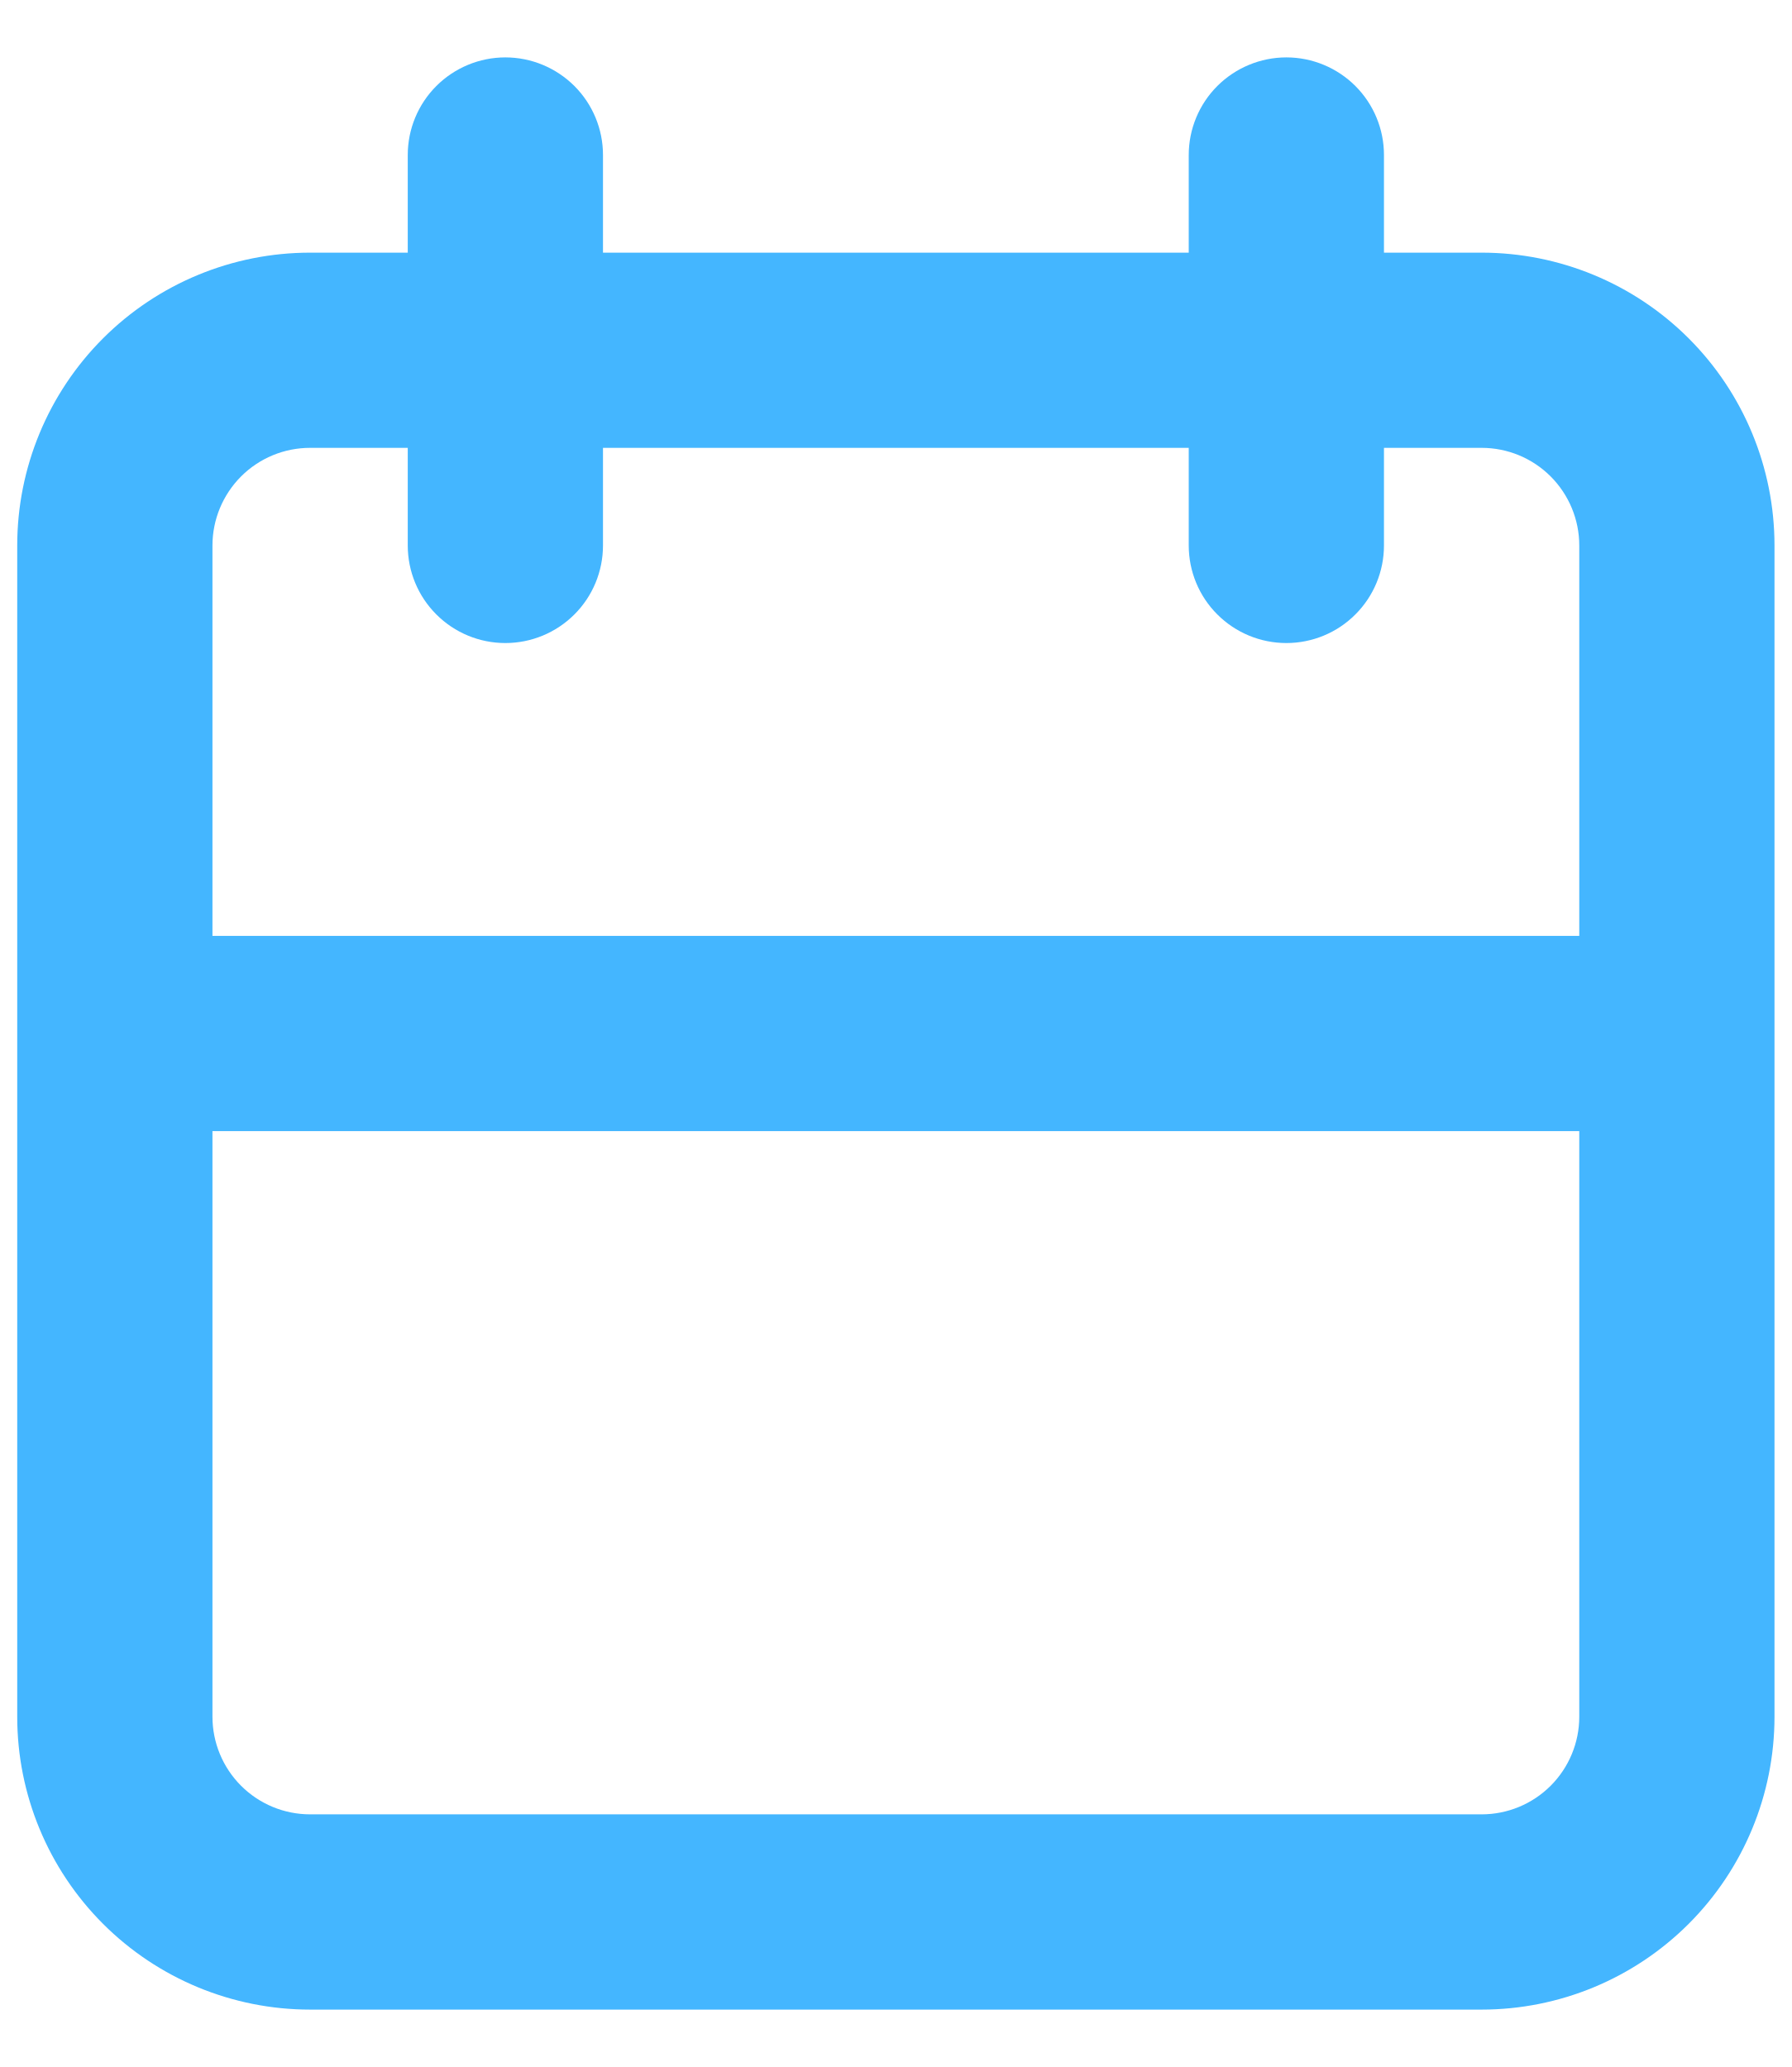
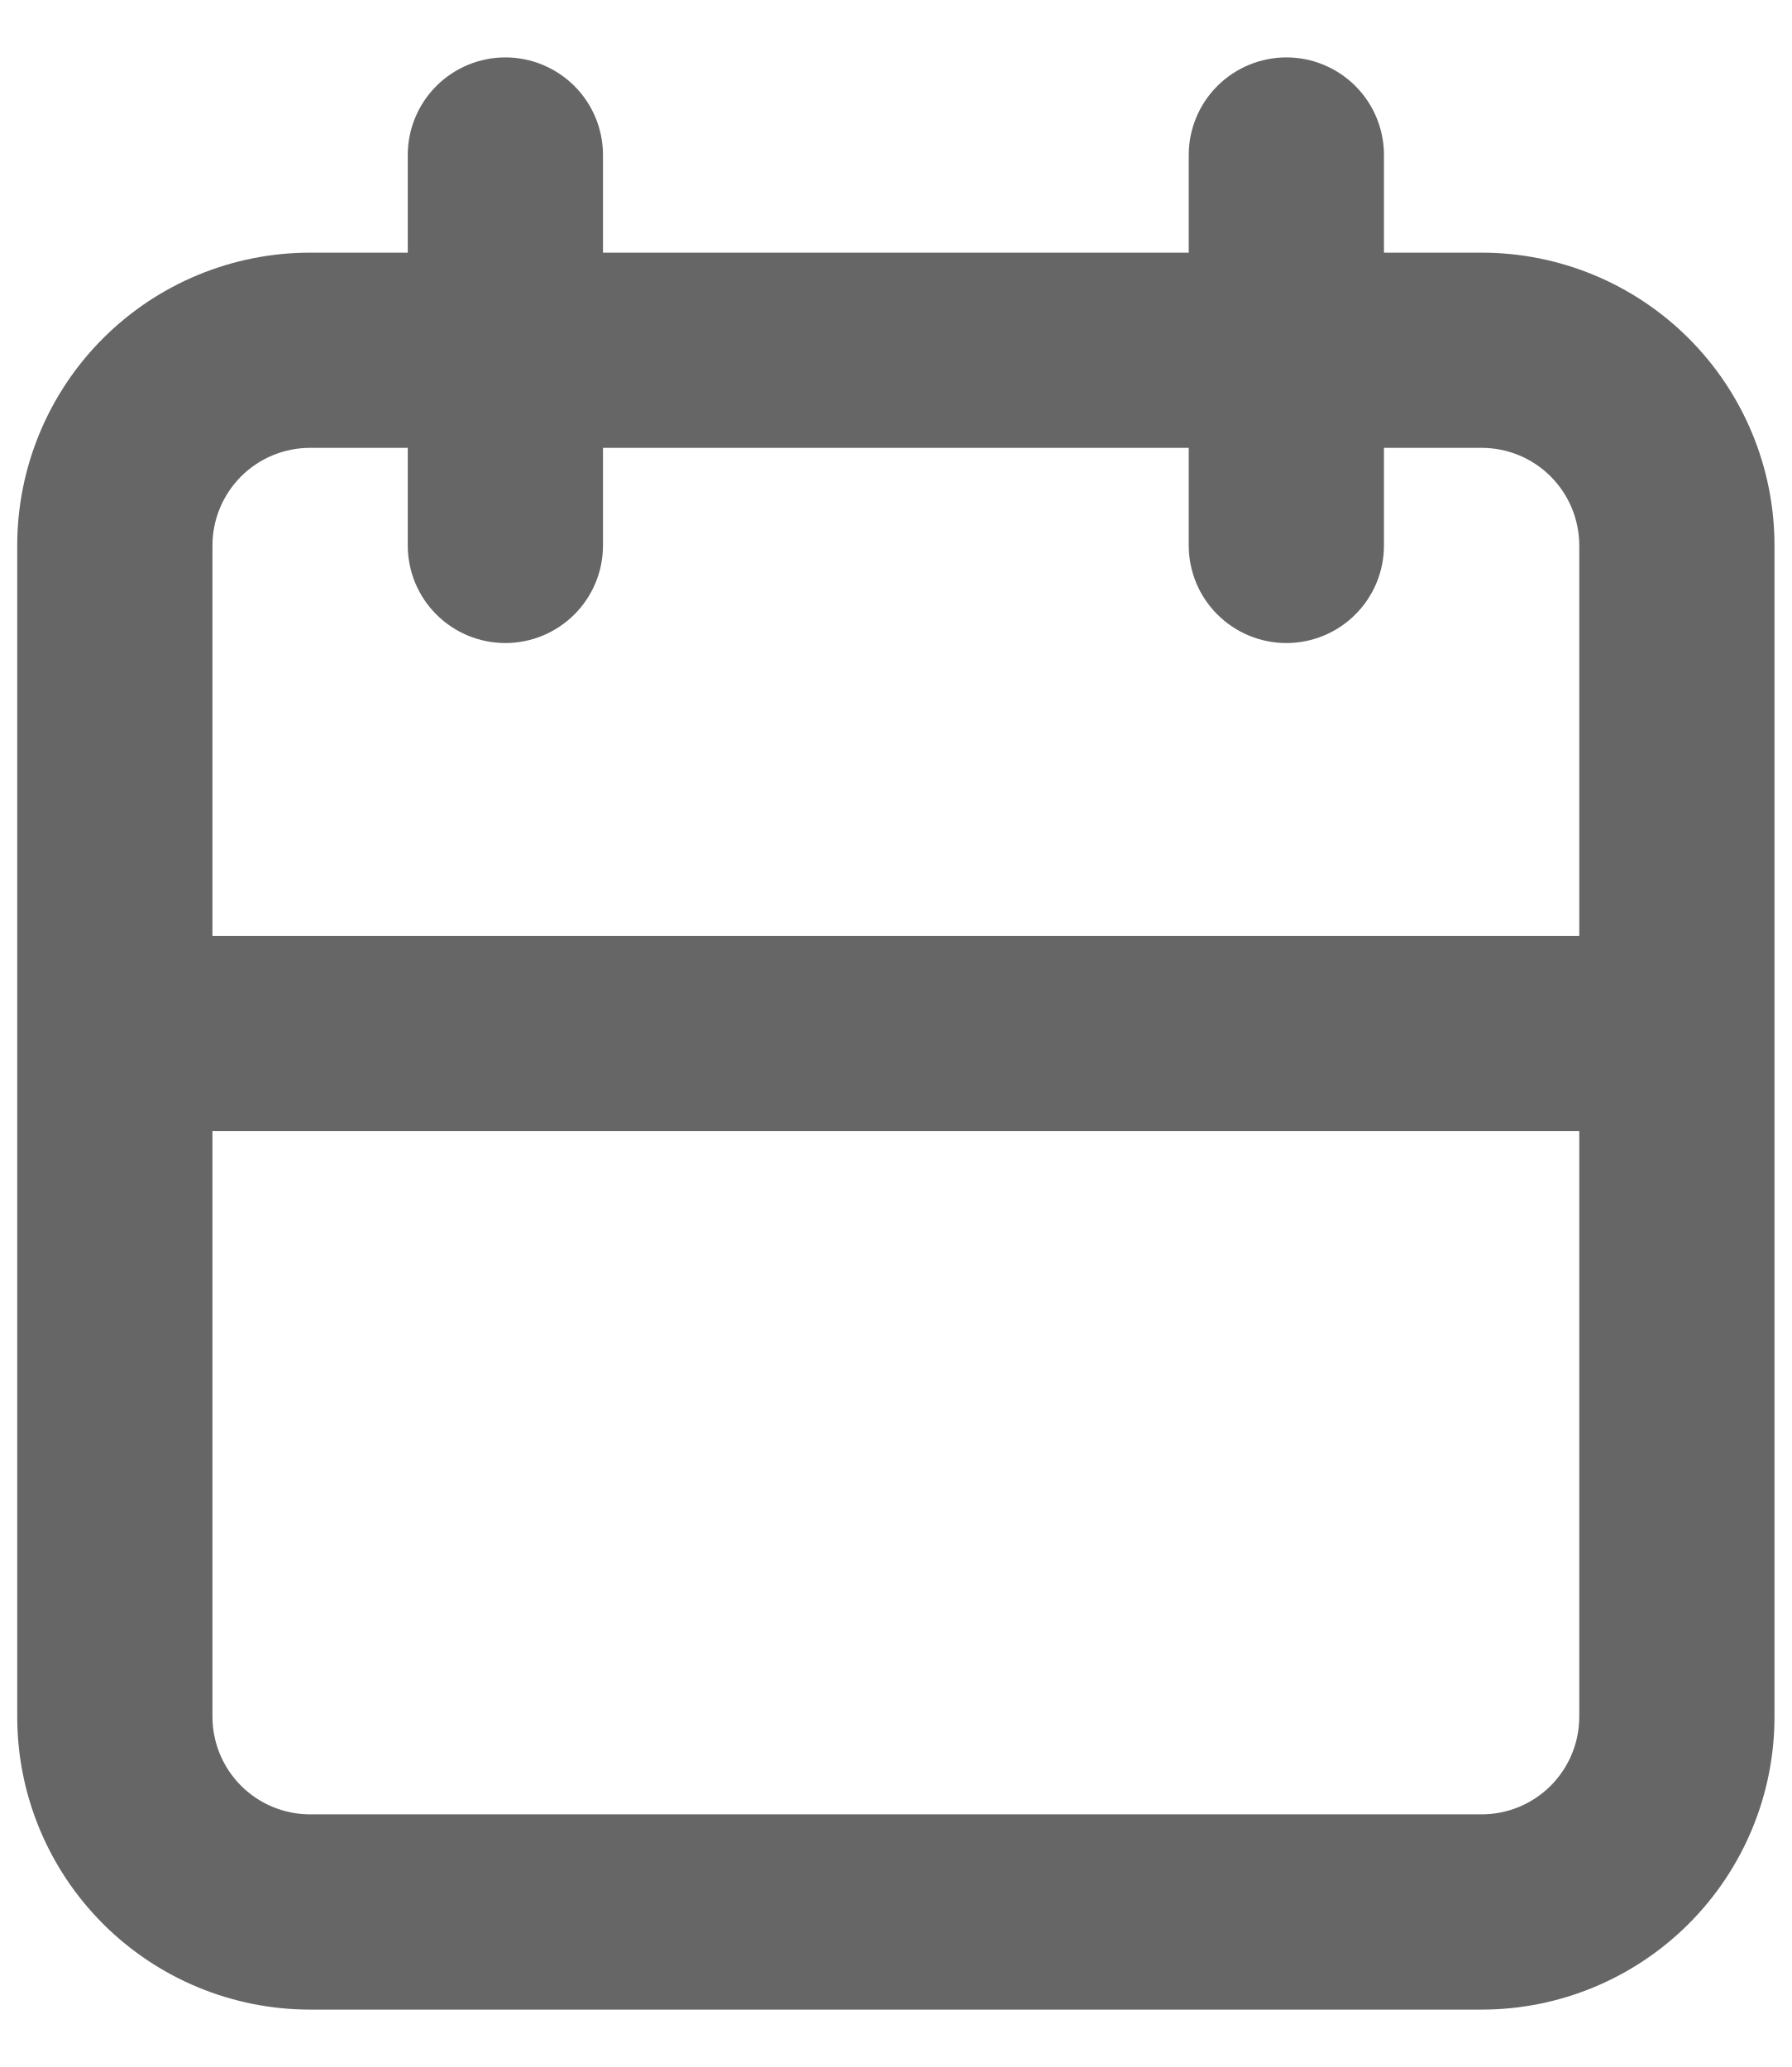
<svg xmlns="http://www.w3.org/2000/svg" width="26" height="30" viewBox="0 0 26 30" fill="none">
-   <path d="M21.5 3.667H20.083V2.25C20.083 1.874 19.934 1.514 19.668 1.248C19.403 0.983 19.042 0.833 18.667 0.833C18.291 0.833 17.931 0.983 17.665 1.248C17.399 1.514 17.25 1.874 17.25 2.25V3.667H8.75V2.25C8.75 1.874 8.601 1.514 8.335 1.248C8.069 0.983 7.709 0.833 7.333 0.833C6.958 0.833 6.597 0.983 6.332 1.248C6.066 1.514 5.917 1.874 5.917 2.25V3.667H4.5C3.373 3.667 2.292 4.114 1.495 4.911C0.698 5.708 0.25 6.789 0.25 7.917V24.917C0.25 26.044 0.698 27.125 1.495 27.922C2.292 28.719 3.373 29.167 4.5 29.167H21.5C22.627 29.167 23.708 28.719 24.505 27.922C25.302 27.125 25.75 26.044 25.75 24.917V7.917C25.75 6.789 25.302 5.708 24.505 4.911C23.708 4.114 22.627 3.667 21.5 3.667V3.667ZM4.5 6.5H5.917V7.917C5.917 8.292 6.066 8.653 6.332 8.918C6.597 9.184 6.958 9.333 7.333 9.333C7.709 9.333 8.069 9.184 8.335 8.918C8.601 8.653 8.75 8.292 8.75 7.917V6.5H17.25V7.917C17.25 8.292 17.399 8.653 17.665 8.918C17.931 9.184 18.291 9.333 18.667 9.333C19.042 9.333 19.403 9.184 19.668 8.918C19.934 8.653 20.083 8.292 20.083 7.917V6.5H21.5C21.876 6.5 22.236 6.649 22.502 6.915C22.767 7.181 22.917 7.541 22.917 7.917V13.583H3.083V7.917C3.083 7.541 3.233 7.181 3.498 6.915C3.764 6.649 4.124 6.5 4.5 6.5V6.5ZM21.5 26.333H4.5C4.124 26.333 3.764 26.184 3.498 25.918C3.233 25.653 3.083 25.292 3.083 24.917V16.417H22.917V24.917C22.917 25.292 22.767 25.653 22.502 25.918C22.236 26.184 21.876 26.333 21.5 26.333Z" fill="#44B6FF" />
+   <path d="M21.5 3.667H20.083V2.25C20.083 1.874 19.934 1.514 19.668 1.248C19.403 0.983 19.042 0.833 18.667 0.833C18.291 0.833 17.931 0.983 17.665 1.248C17.399 1.514 17.25 1.874 17.25 2.25V3.667H8.75V2.25C8.75 1.874 8.601 1.514 8.335 1.248C8.069 0.983 7.709 0.833 7.333 0.833C6.958 0.833 6.597 0.983 6.332 1.248C6.066 1.514 5.917 1.874 5.917 2.25V3.667H4.5C3.373 3.667 2.292 4.114 1.495 4.911C0.698 5.708 0.25 6.789 0.25 7.917V24.917C0.25 26.044 0.698 27.125 1.495 27.922C2.292 28.719 3.373 29.167 4.5 29.167H21.5C22.627 29.167 23.708 28.719 24.505 27.922C25.302 27.125 25.75 26.044 25.75 24.917V7.917C25.75 6.789 25.302 5.708 24.505 4.911C23.708 4.114 22.627 3.667 21.5 3.667V3.667ZM4.5 6.5H5.917V7.917C5.917 8.292 6.066 8.653 6.332 8.918C6.597 9.184 6.958 9.333 7.333 9.333C7.709 9.333 8.069 9.184 8.335 8.918C8.601 8.653 8.75 8.292 8.75 7.917V6.5H17.25V7.917C17.25 8.292 17.399 8.653 17.665 8.918C17.931 9.184 18.291 9.333 18.667 9.333C19.042 9.333 19.403 9.184 19.668 8.918C19.934 8.653 20.083 8.292 20.083 7.917V6.5H21.5C21.876 6.5 22.236 6.649 22.502 6.915C22.767 7.181 22.917 7.541 22.917 7.917V13.583H3.083V7.917C3.083 7.541 3.233 7.181 3.498 6.915C3.764 6.649 4.124 6.5 4.5 6.5V6.5ZM21.5 26.333H4.5C4.124 26.333 3.764 26.184 3.498 25.918C3.233 25.653 3.083 25.292 3.083 24.917V16.417H22.917V24.917C22.917 25.292 22.767 25.653 22.502 25.918C22.236 26.184 21.876 26.333 21.5 26.333Z" fill="black" fill-opacity="0.6" />
</svg>
